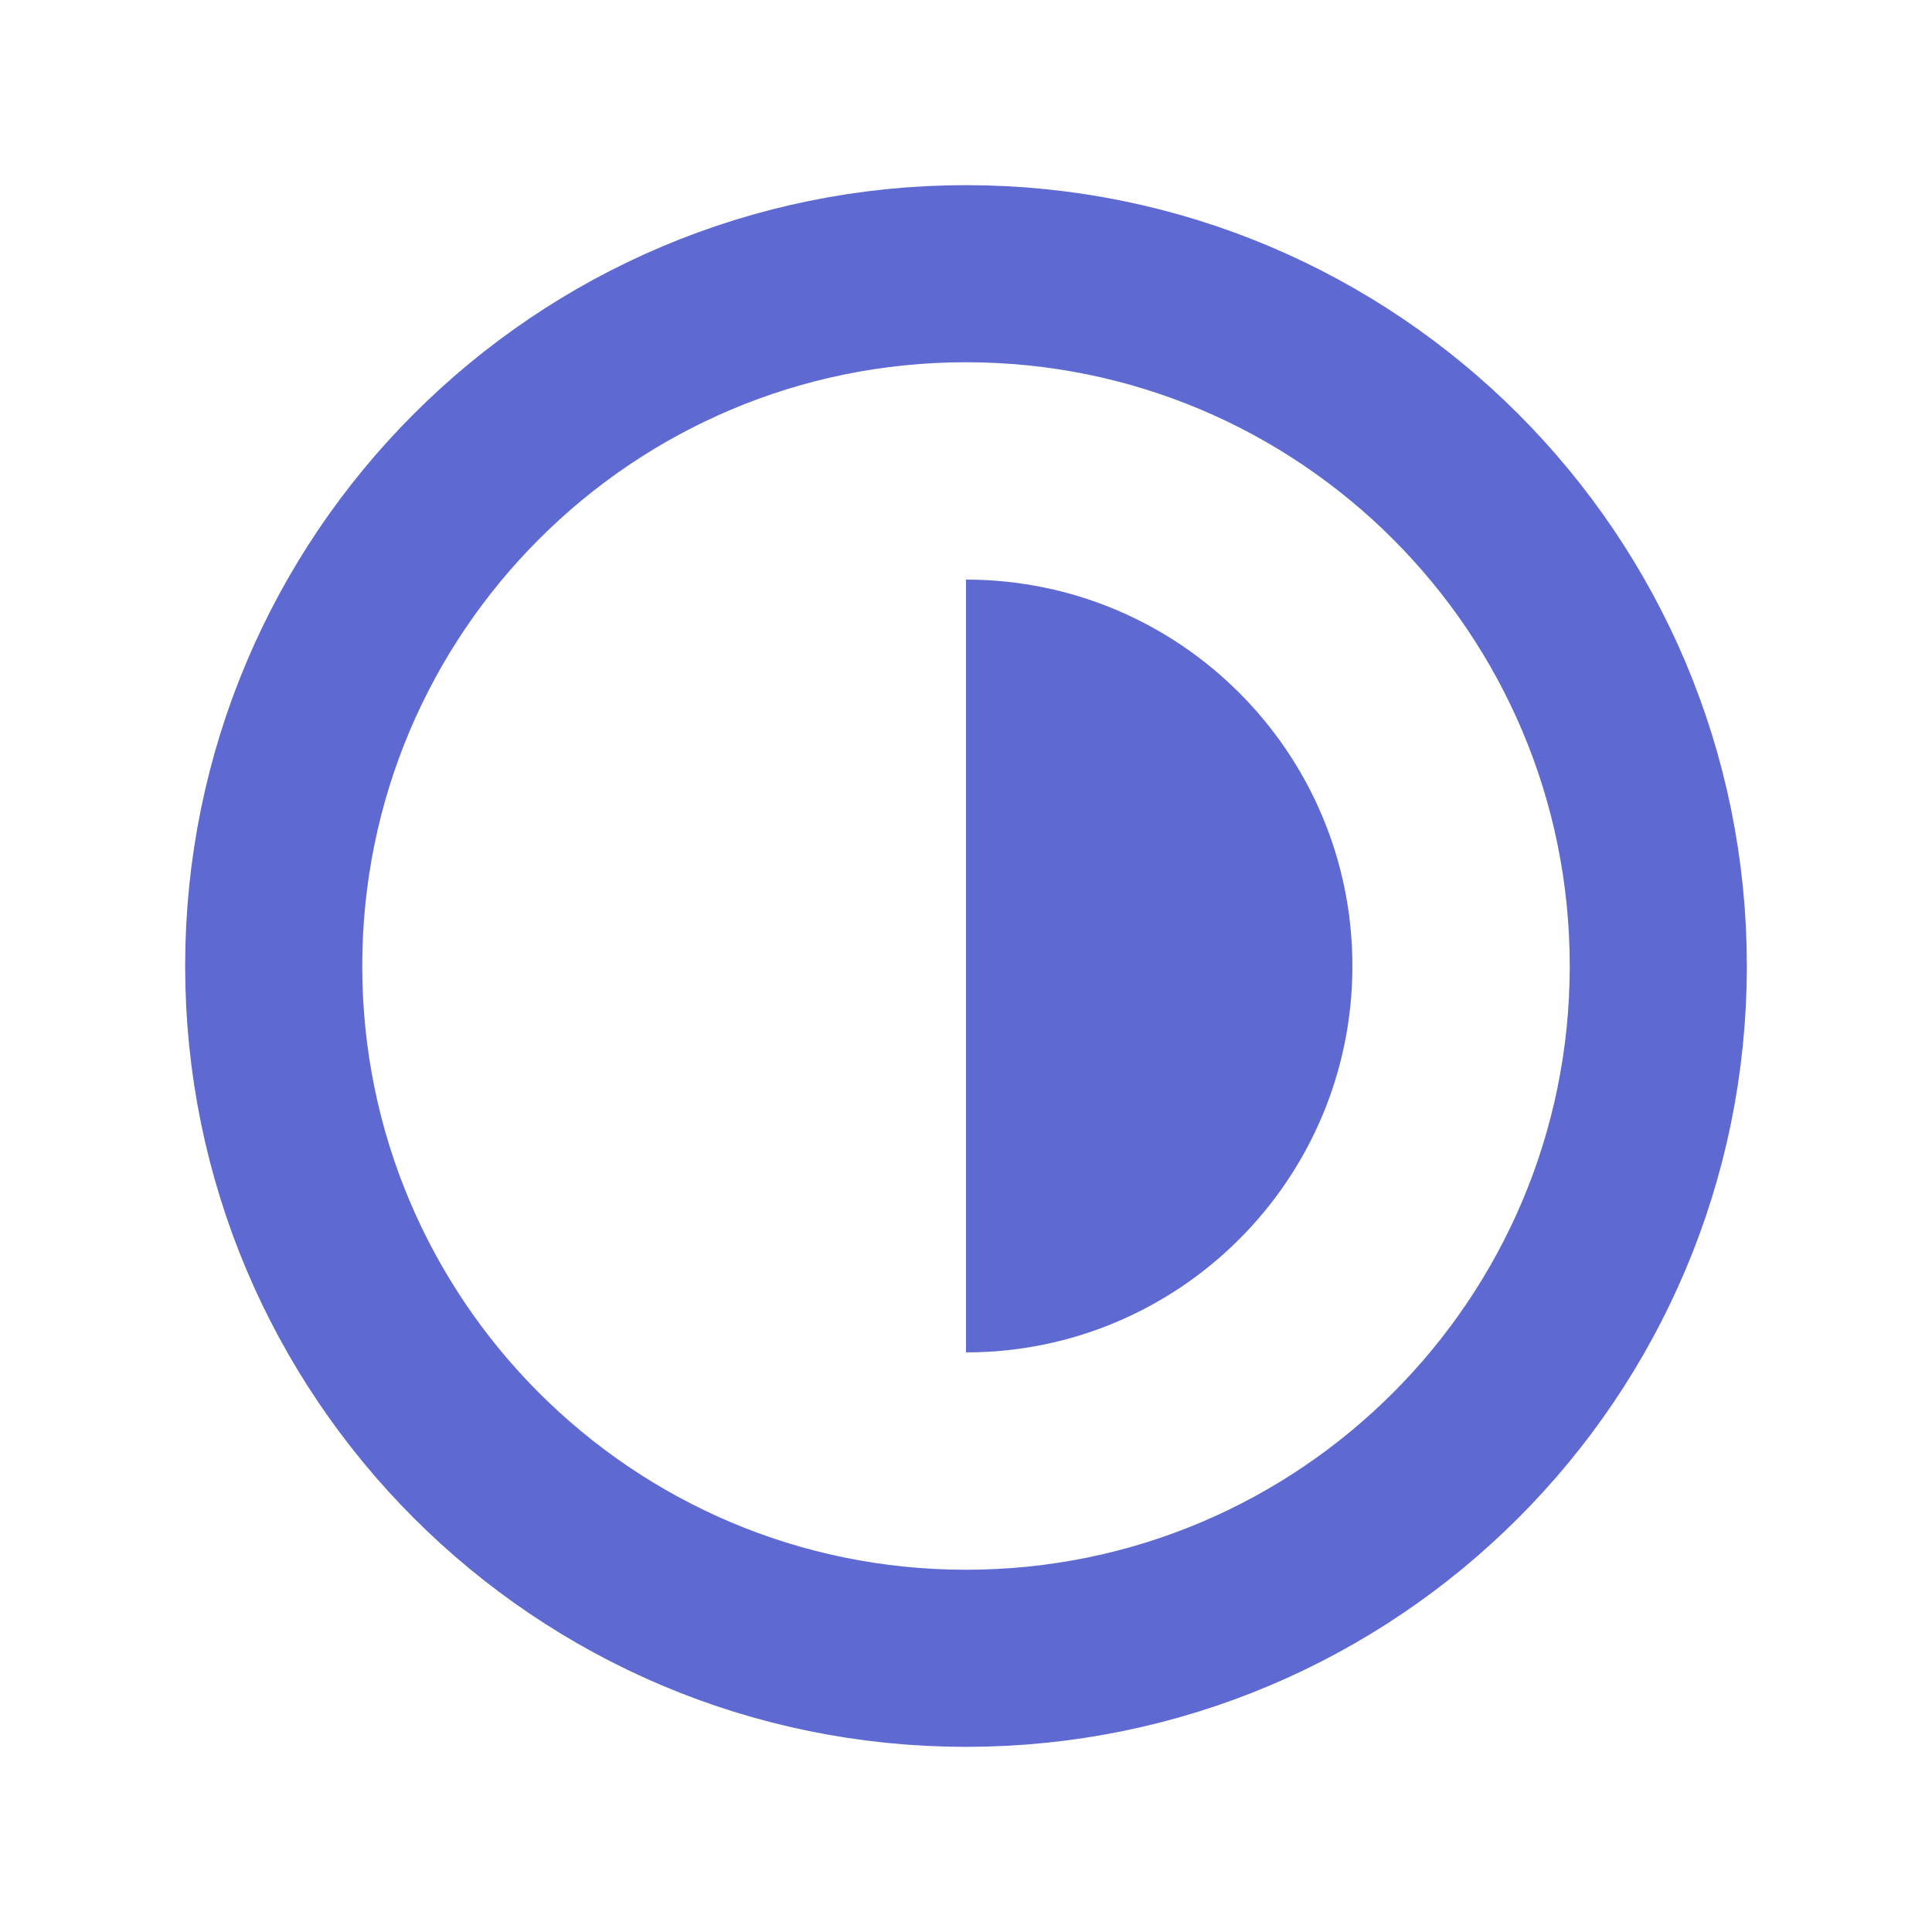
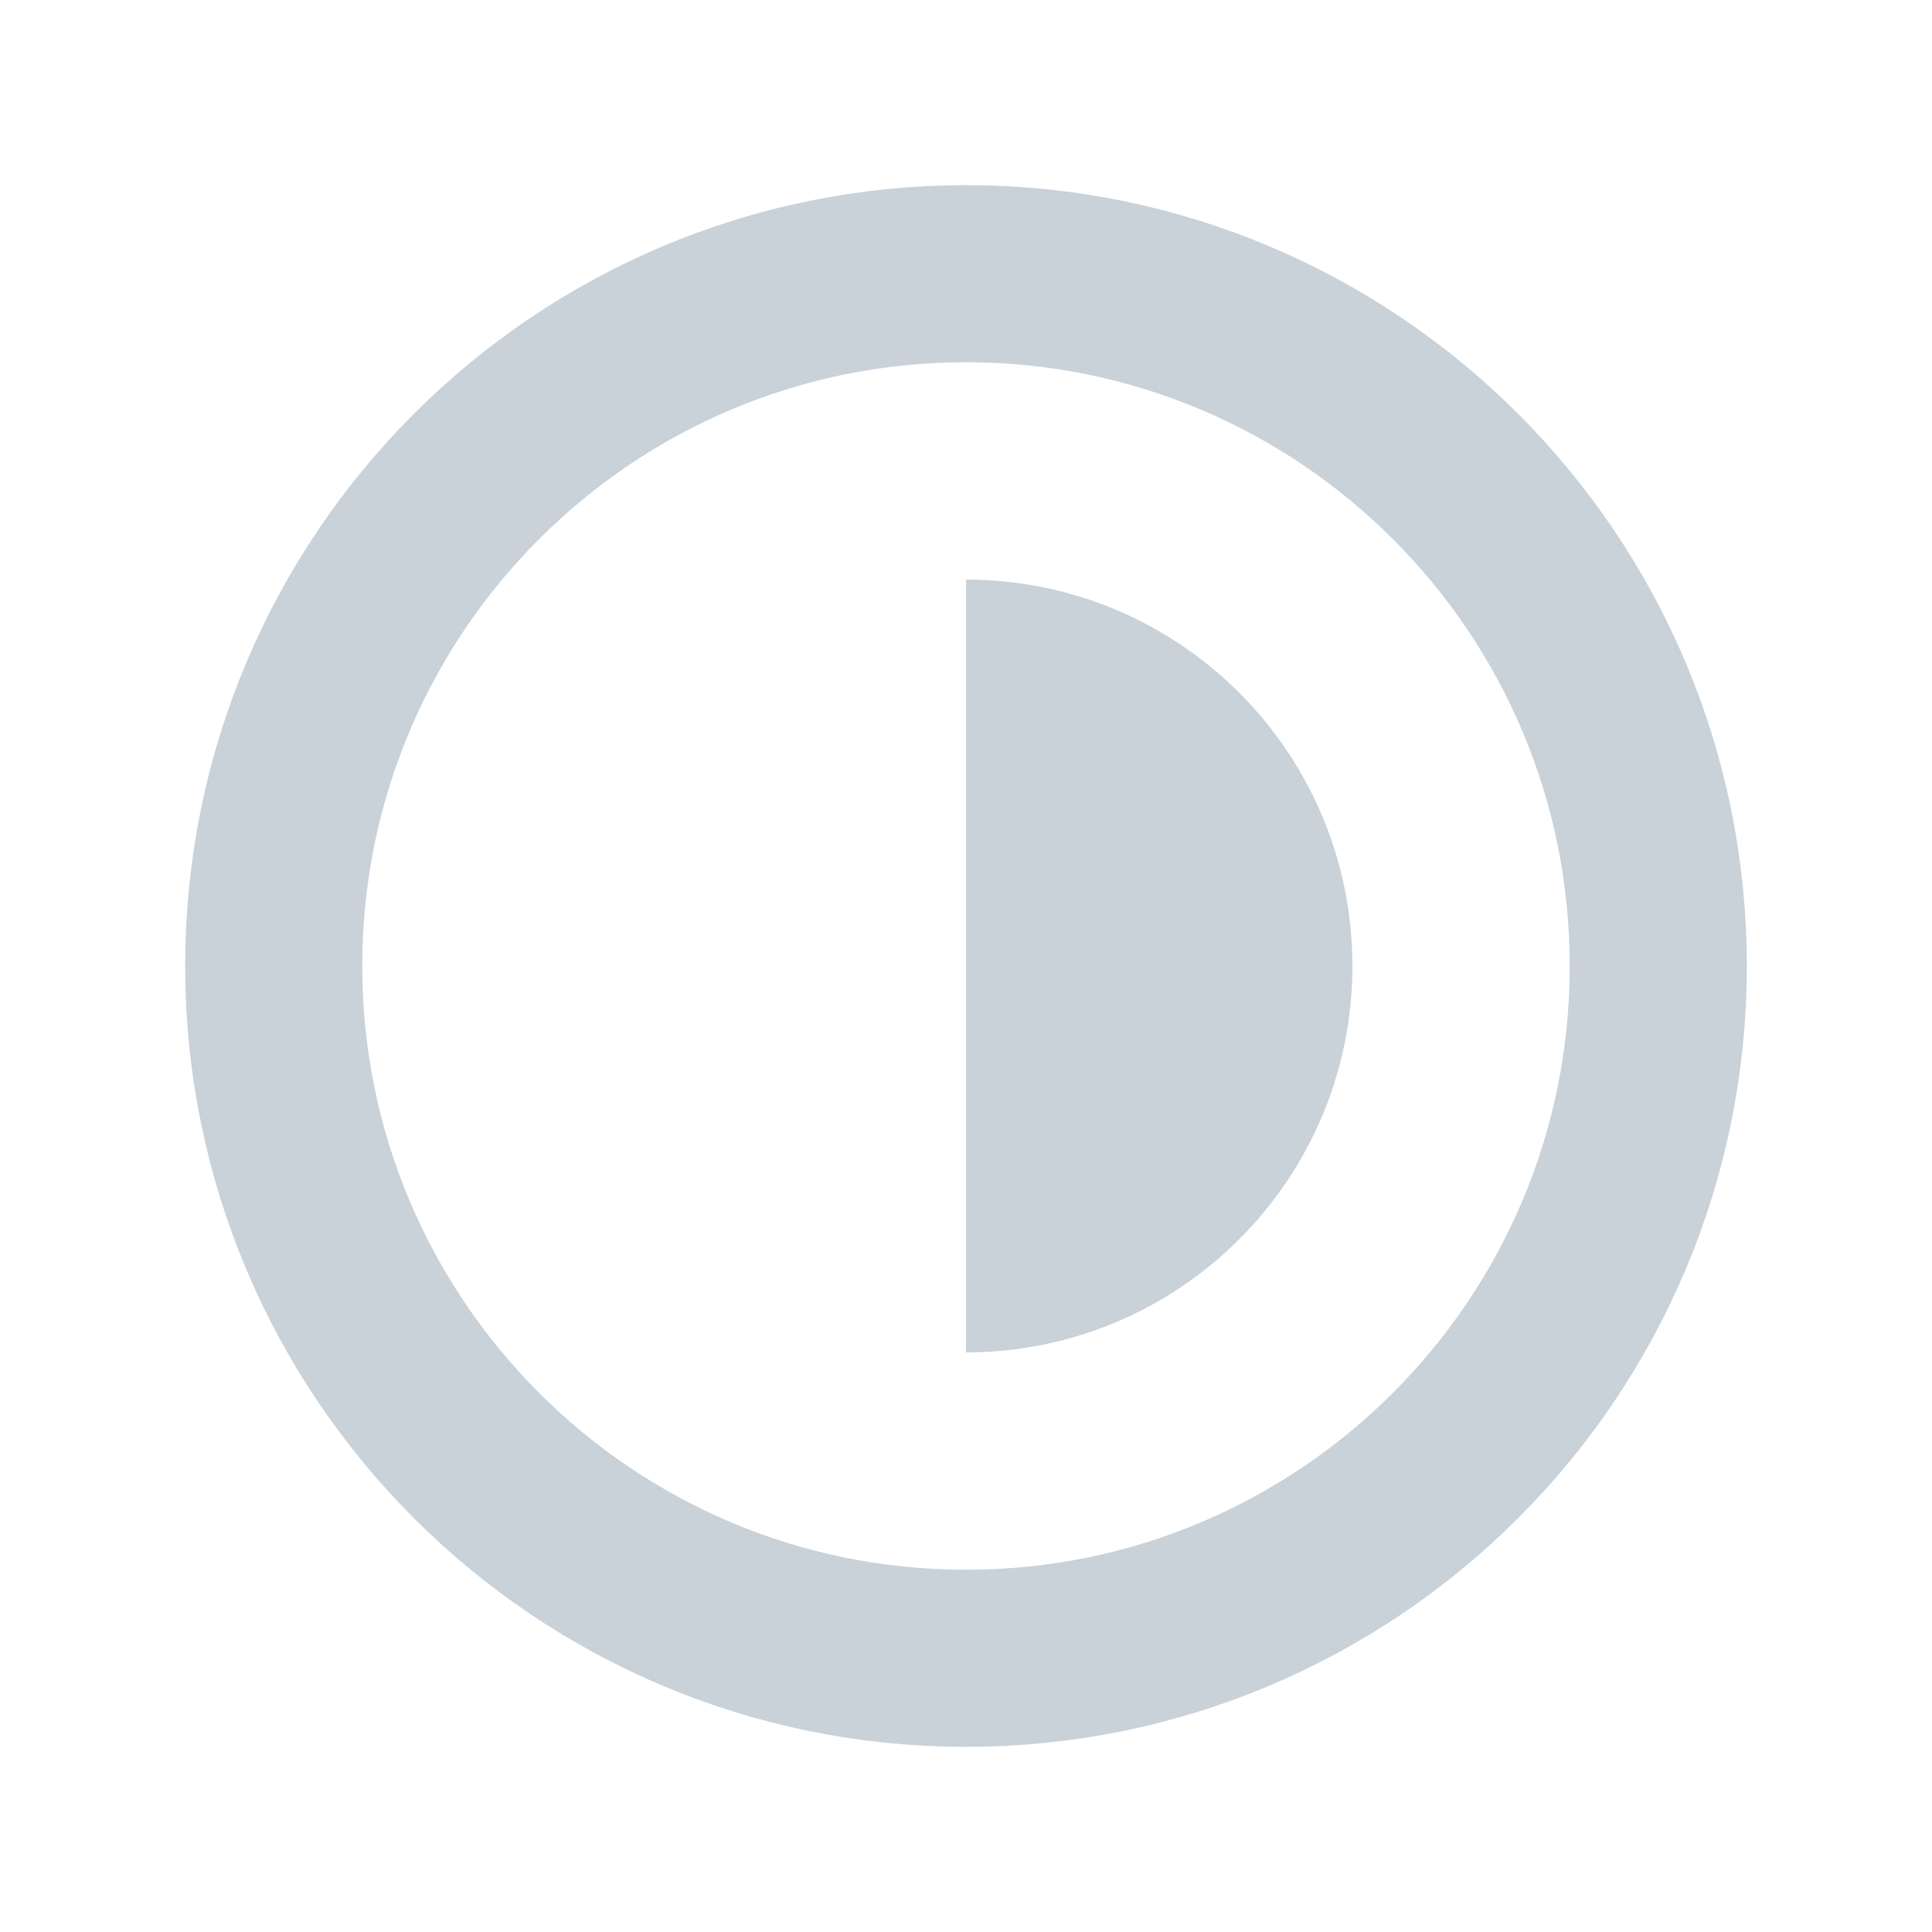
- <svg xmlns="http://www.w3.org/2000/svg" viewBox="0 0 24 24" width="24" height="24">
-   <g stroke="#5E6AD2" stroke-width="2.2" fill="none">
+ <svg xmlns="http://www.w3.org/2000/svg" fill="#c9d1d9" viewBox="0 0 24 24" width="24" height="24">
+   <g stroke="#c9d1d9" stroke-width="2.2" fill="none">
    <circle cx="12" cy="12" r="8.6" />
-     <path d="M12 7.2 A 4.8 4.8 0 0 1 12 16.8 Z" fill="#5E6AD2" stroke="none" />
+     <path d="M12 7.2 A 4.8 4.8 0 0 1 12 16.8 Z" fill="#c9d1d9" stroke="none" />
  </g>
</svg>
